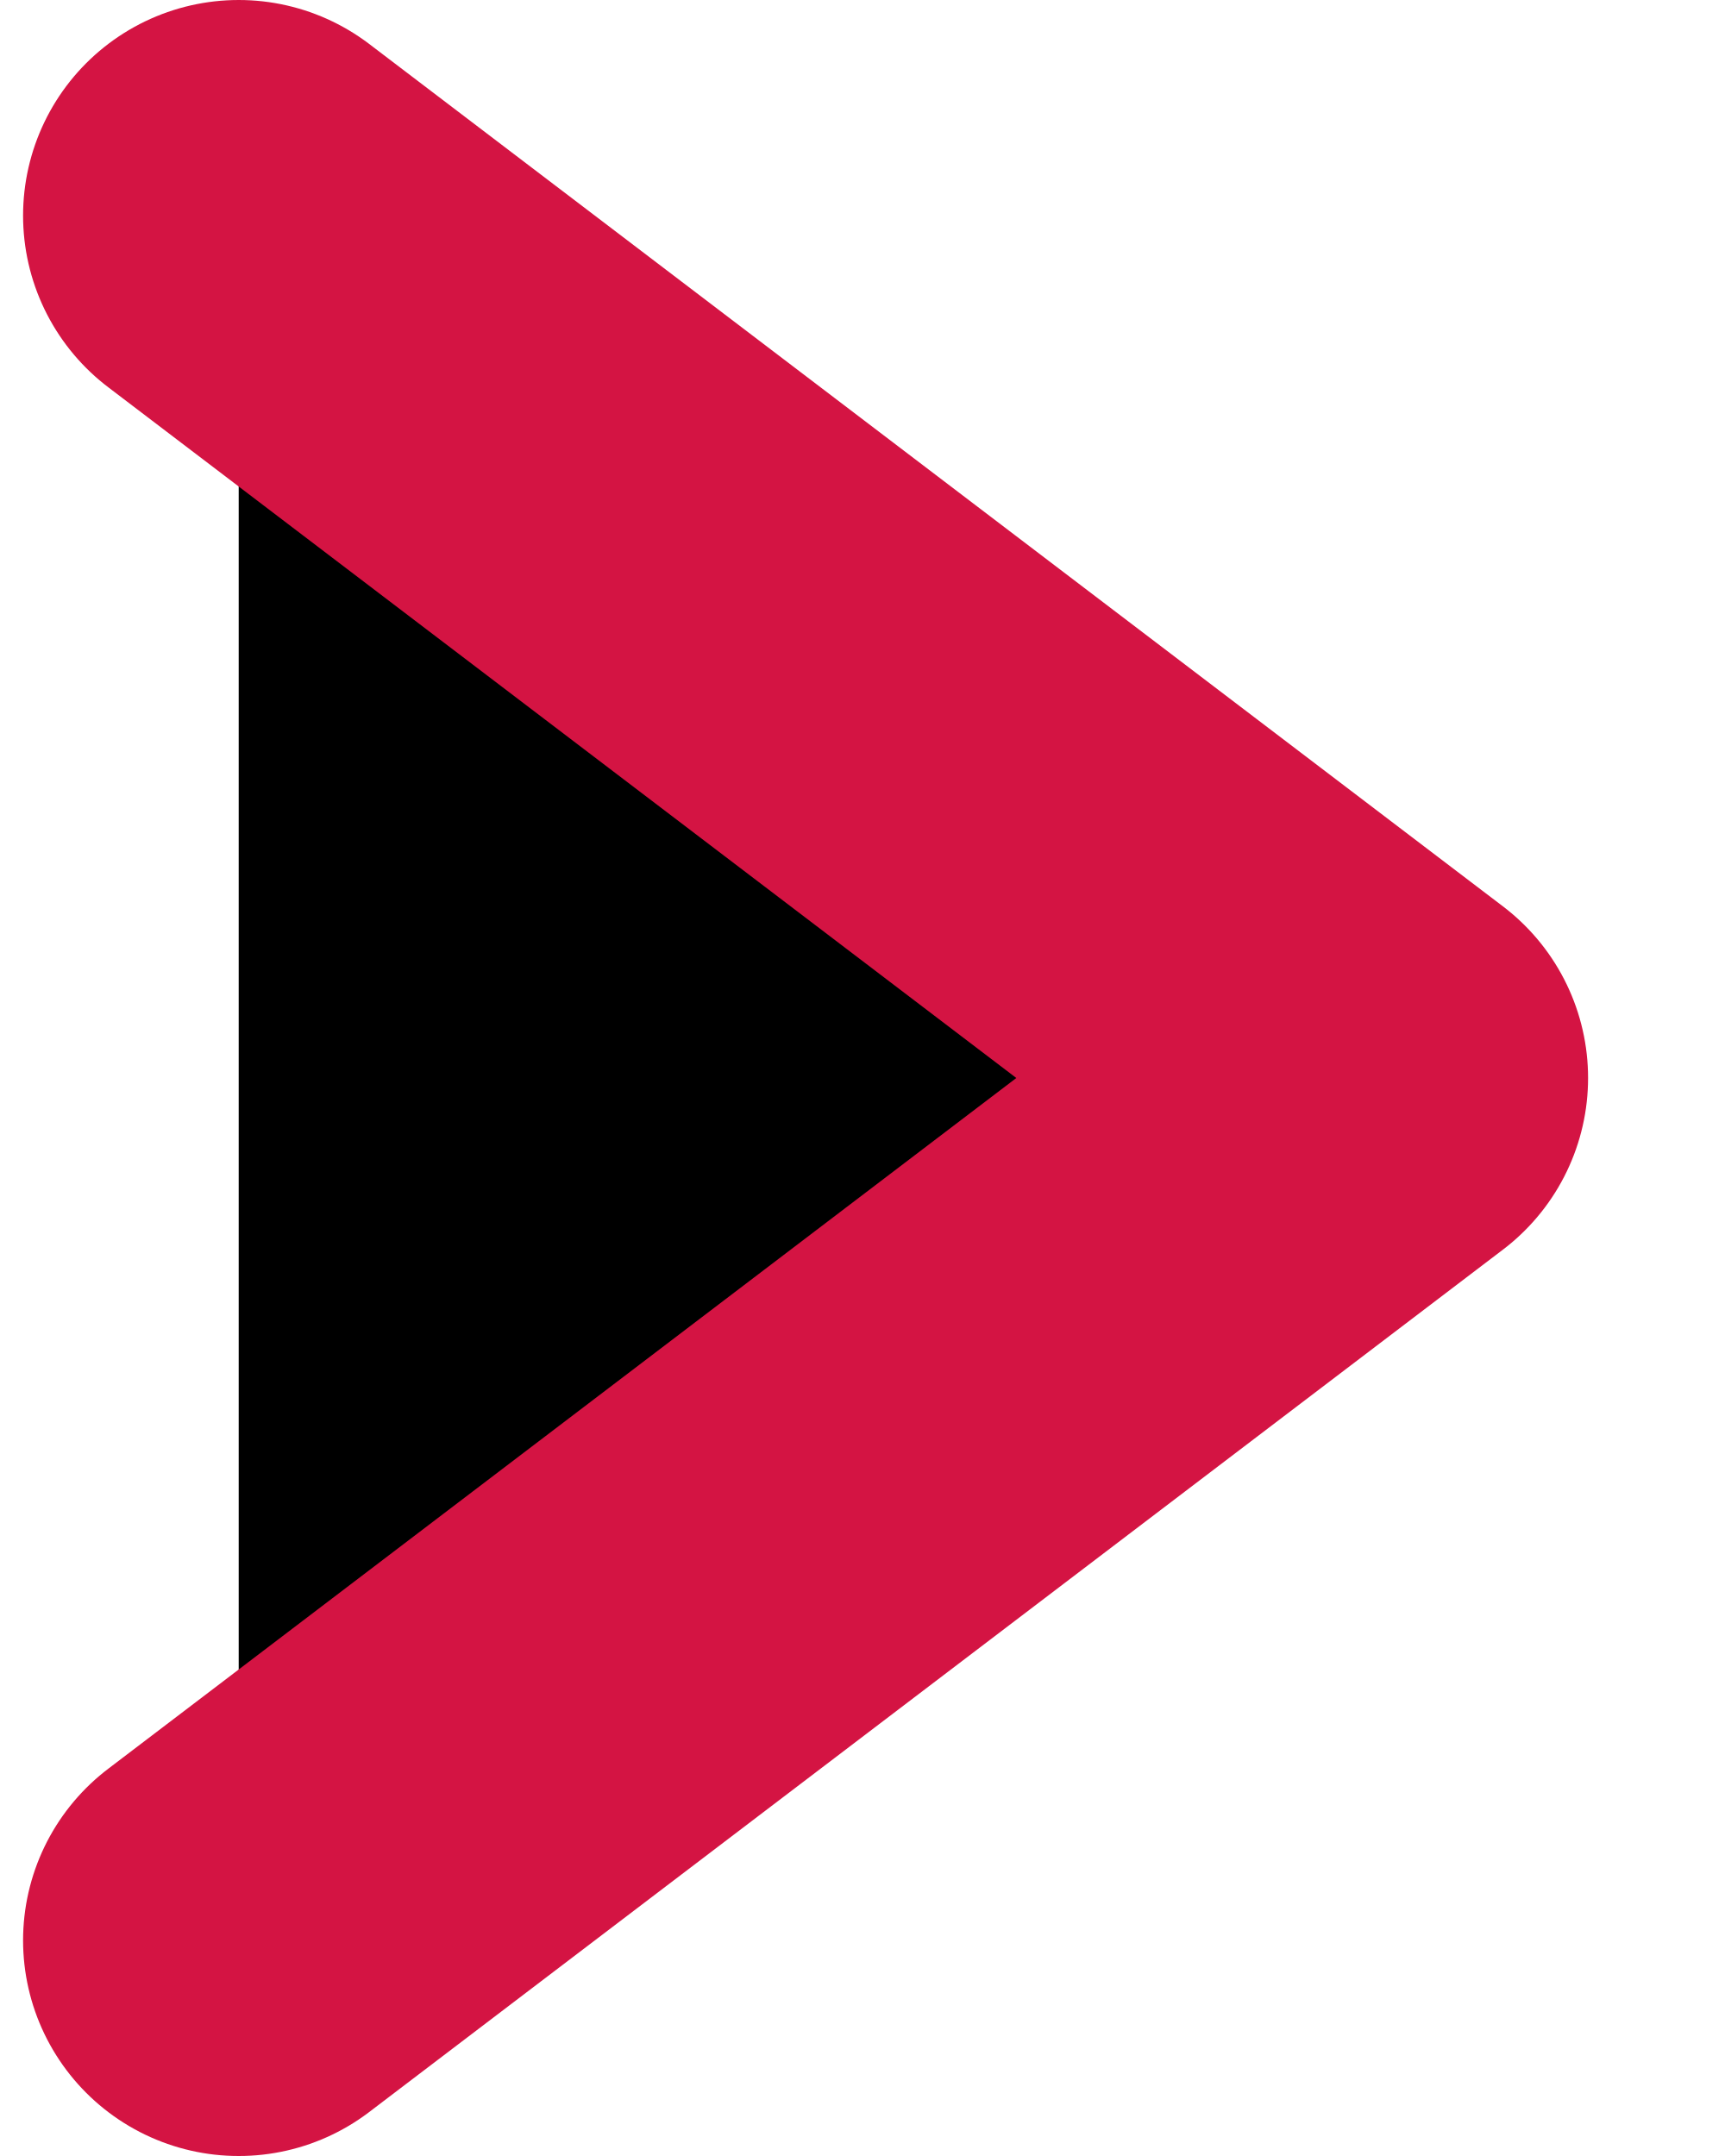
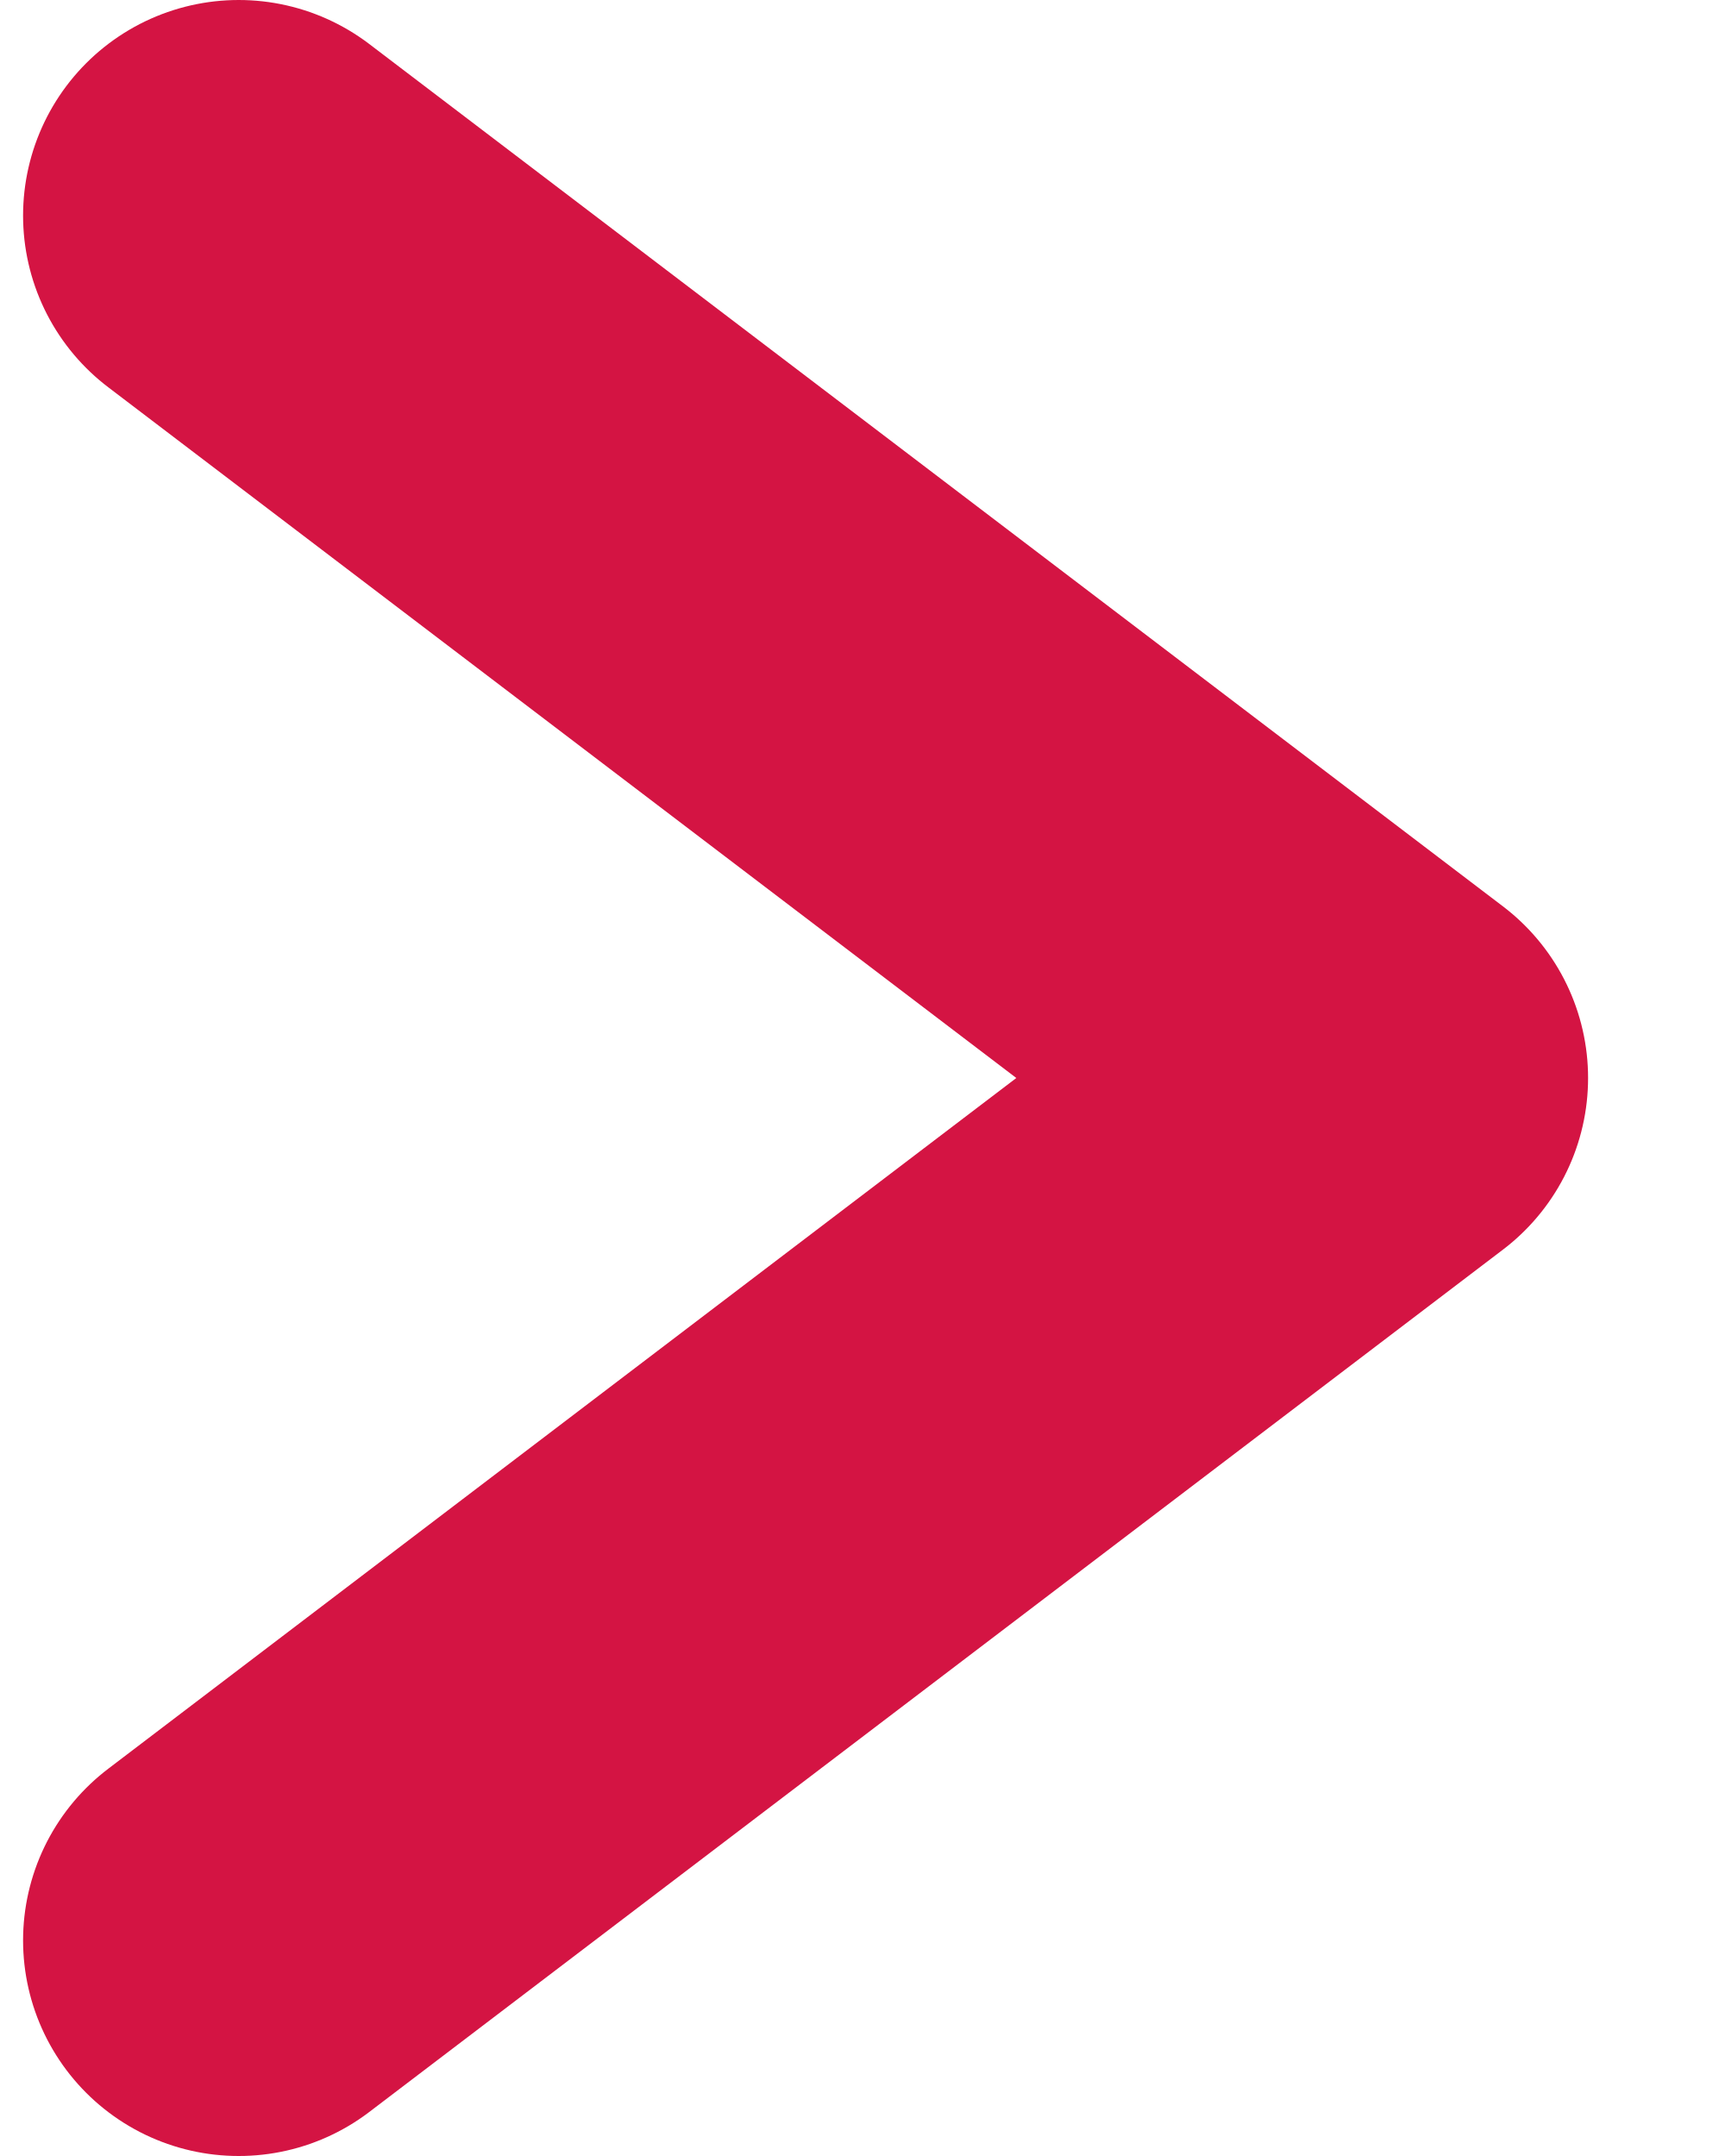
- <svg xmlns="http://www.w3.org/2000/svg" width="8" height="10" viewBox="0 0 8 10">
+ <svg xmlns="http://www.w3.org/2000/svg" width="8" height="10" viewBox="0 0 8 10" fill="none">
  <path d="M1.107 1L6.365 5L1.107 9" stroke="#D41443" stroke-width="2" stroke-linecap="round" stroke-linejoin="round" />
</svg>
